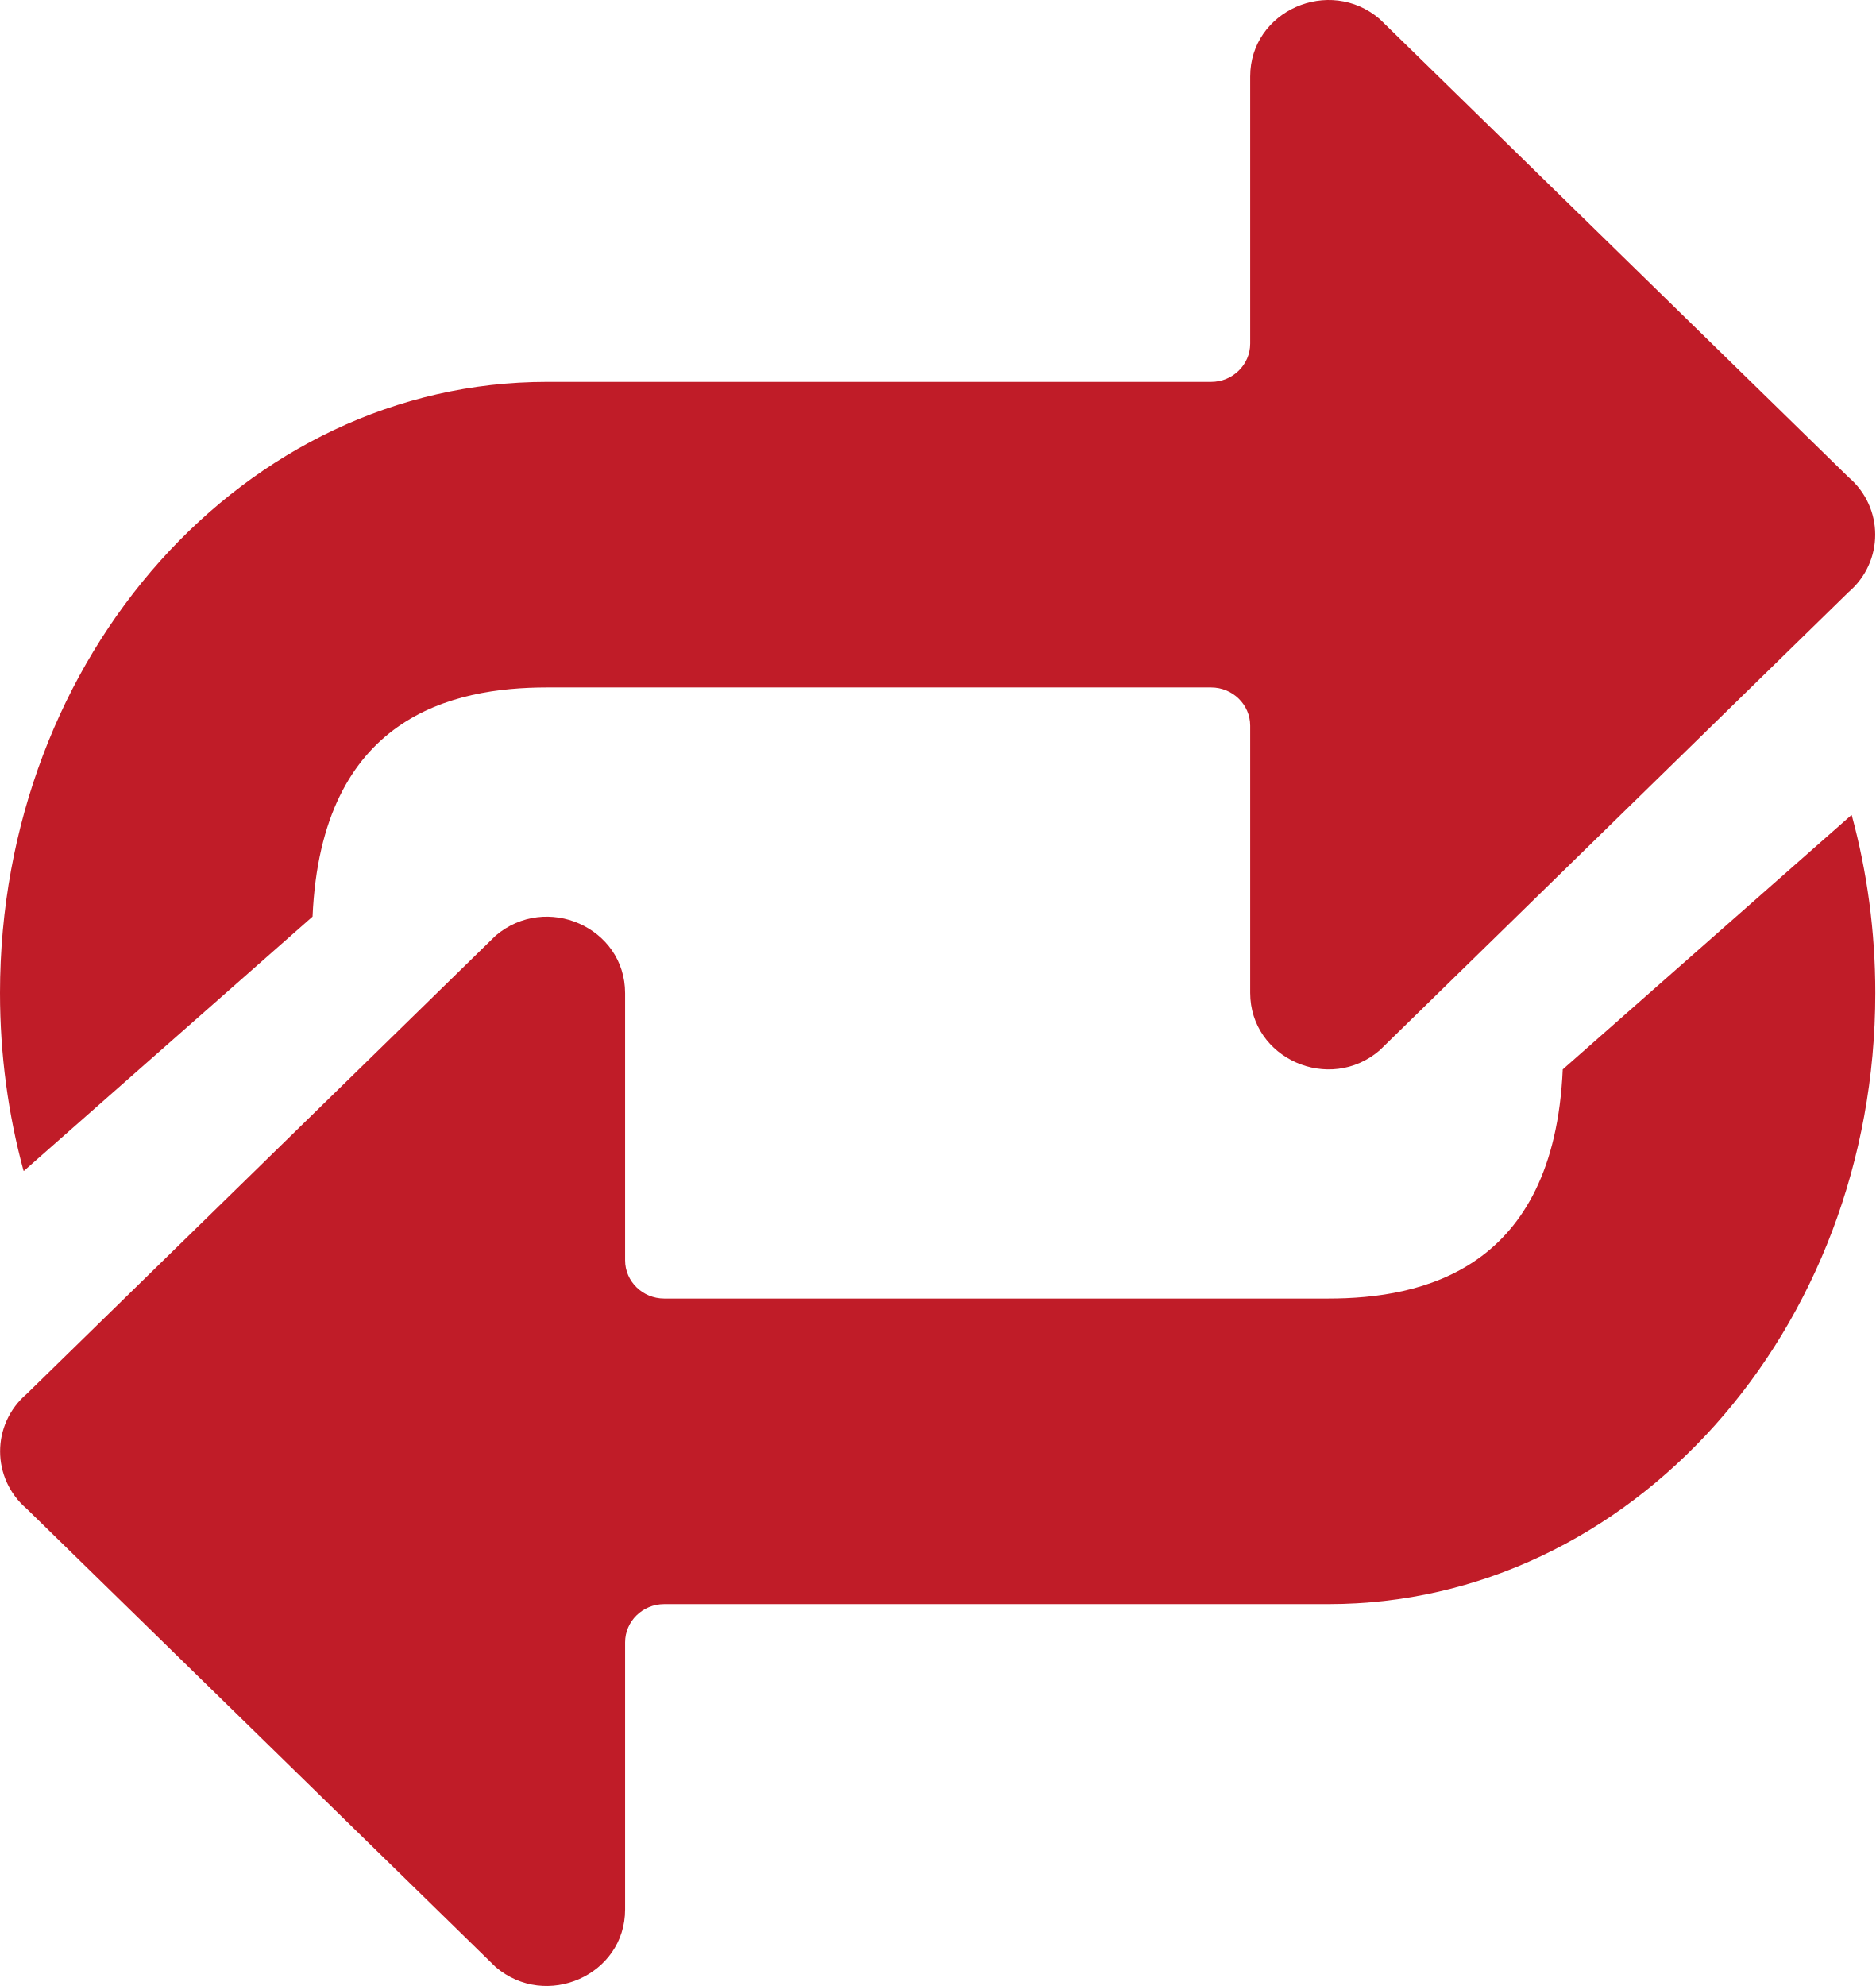
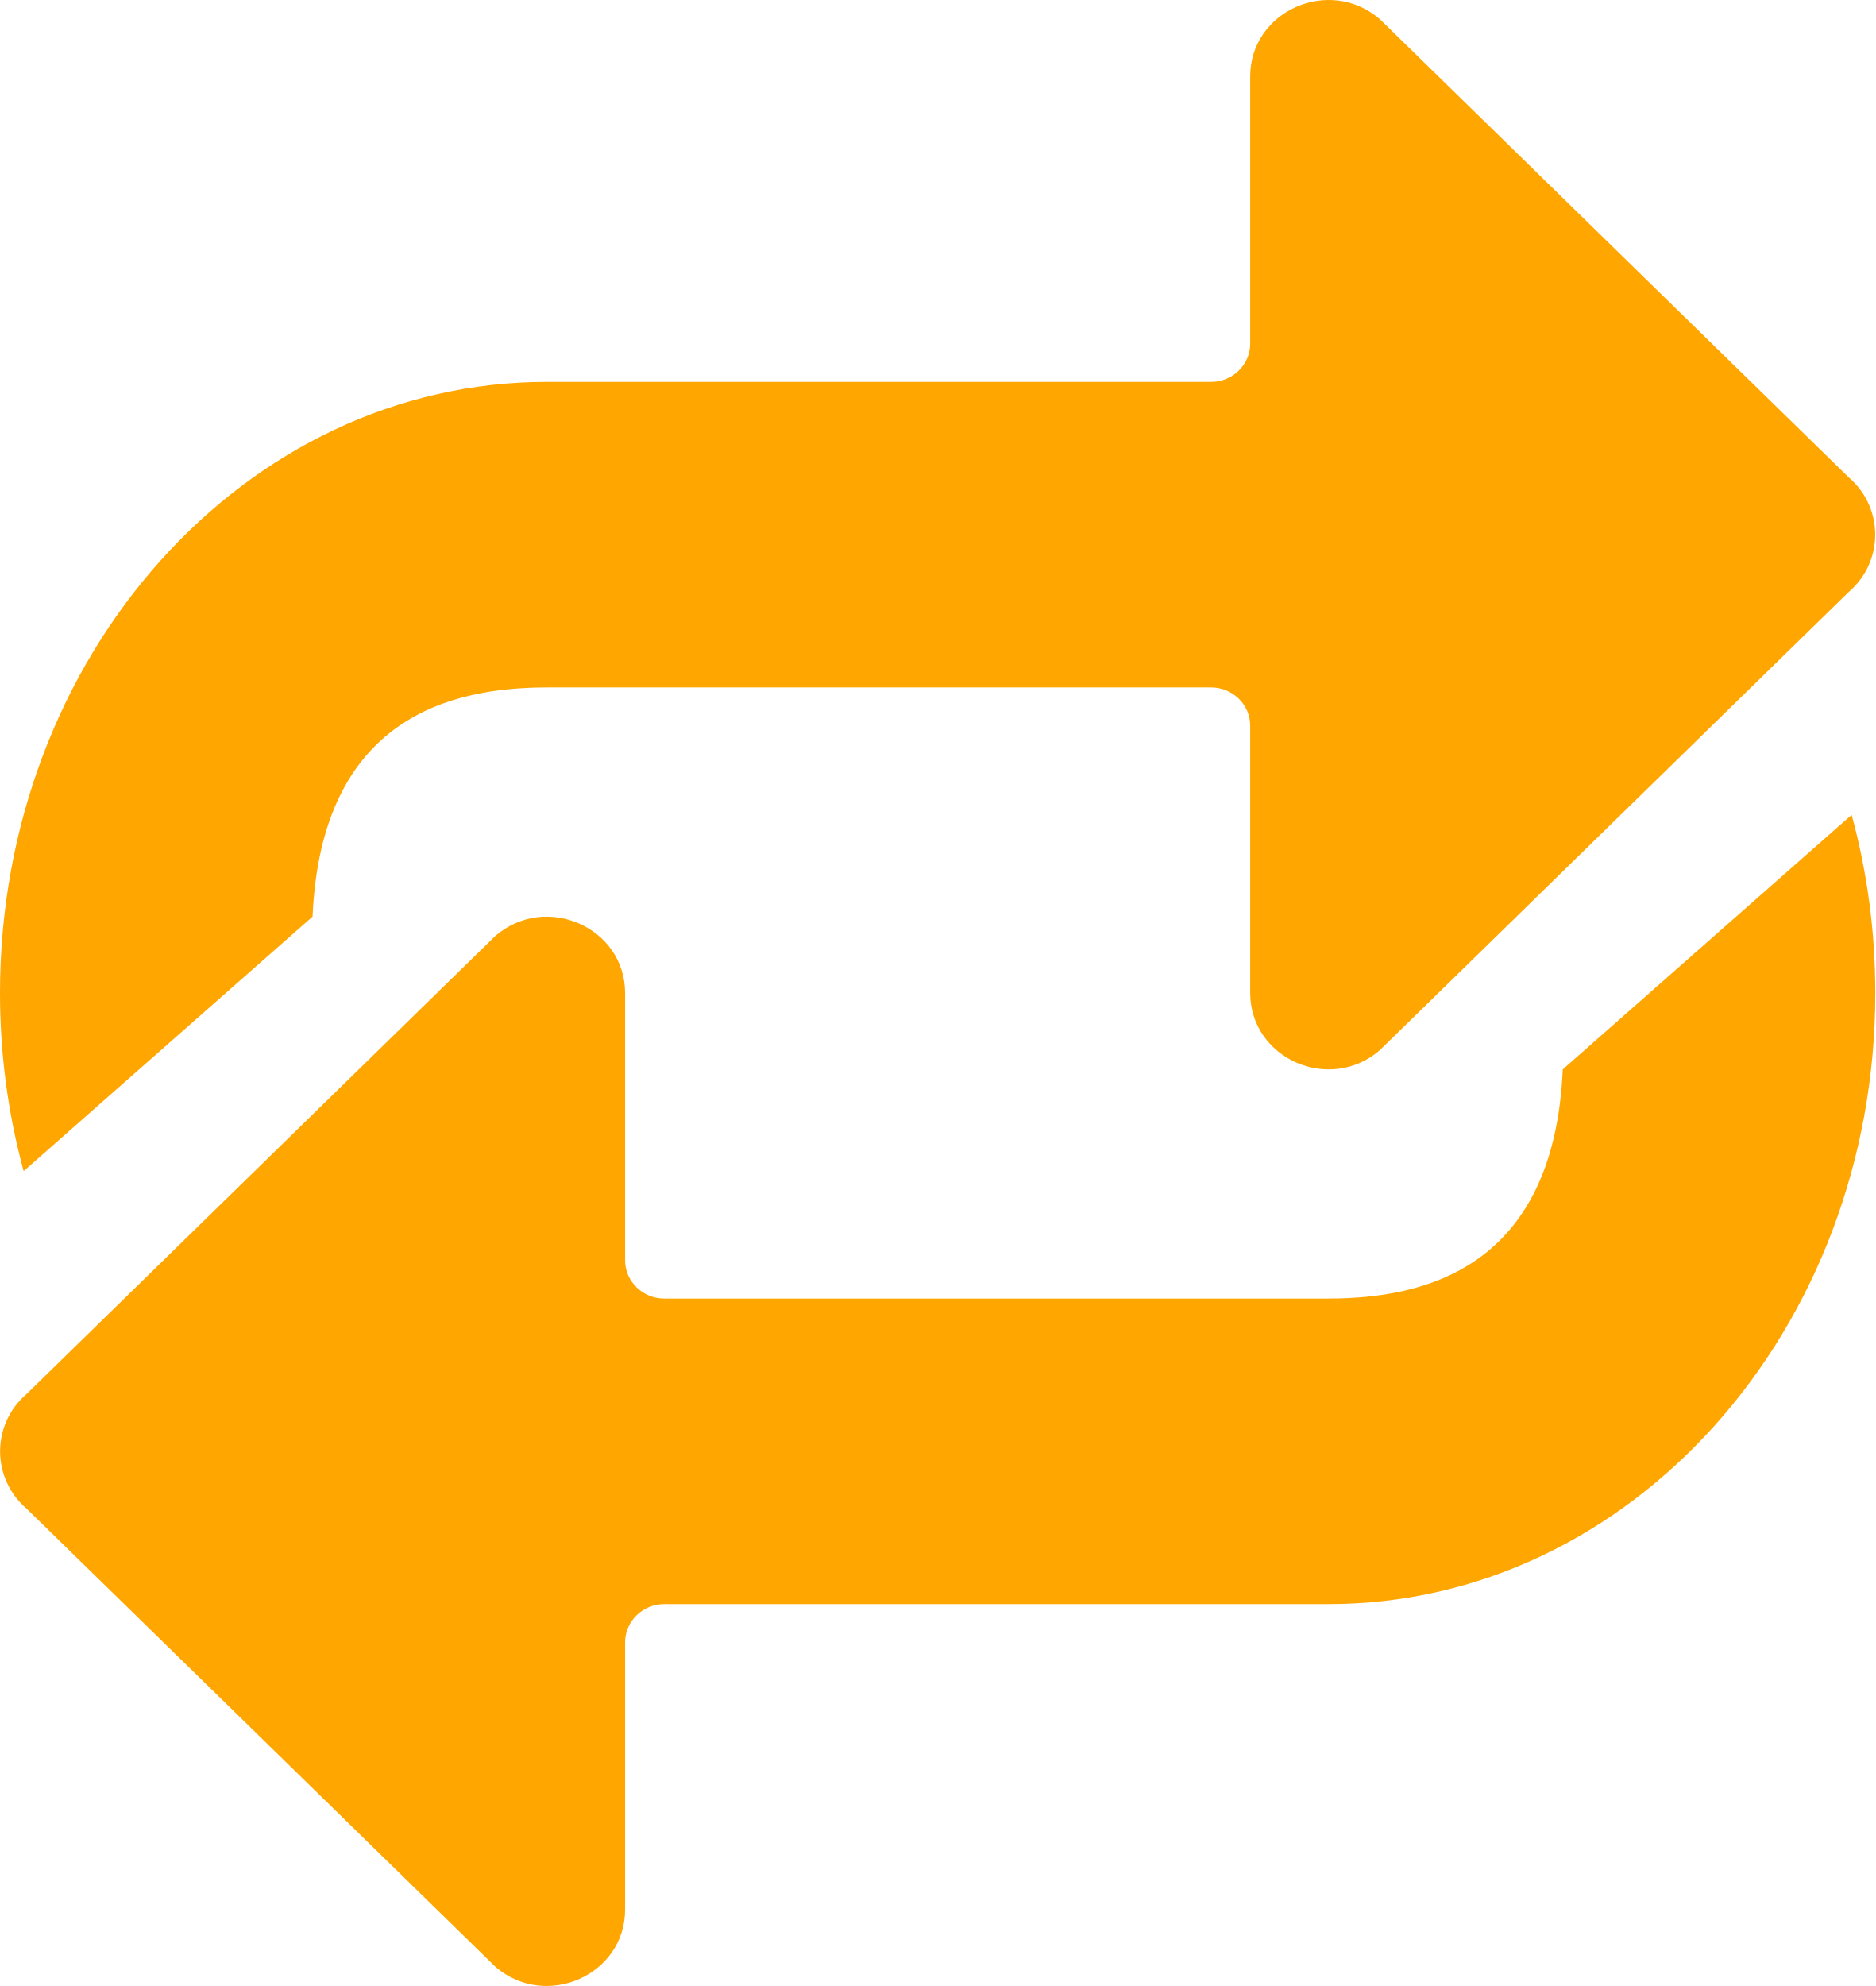
<svg xmlns="http://www.w3.org/2000/svg" width="17" height="18" version="1.1" id="svg1673">
  <defs id="defs1677">
    <linearGradient y2="123.913" y1="4.25" x2="64" x1="64" gradientUnits="userSpaceOnUse" id="SVGID_1_">
      <stop id="stop1646" style="stop-color:#FFAB40" offset="0" />
      <stop id="stop1648" style="stop-color:#FF6D00" offset="1" />
    </linearGradient>
  </defs>
-   <g style="fill:#c01c28;fill-opacity:1" id="g1667" transform="matrix(0.1770833,0,0,0.1730874,-2.833333,-2.077594)">
-     <path d="M 86.63,67 C 84.05,69.27 80,67.43 80,63.99 V 50 c 0,-1.1 -0.9,-2 -2,-2 H 44 C 39.18,48 32.45,49.51 32,60 L 17.22,73.32 C 17.21,73.31 17.2,73.3 17.2,73.29 16.42,70.35 16,67.23 16,64 16,46.33 28.54,32 44,32 h 34 c 1.1,0 2,-0.9 2,-2 V 16.01 c 0,-3.44 4.05,-5.27 6.63,-3.01 l 24,23.99 c 1.82,1.59 1.82,4.43 0,6.02 z" style="fill:#c01c28;fill-opacity:1" id="path1663" />
-     <path d="M 41.37,61 C 43.96,58.74 48,60.57 48,64.01 V 78 c 0,1.1 0.9,2 2,2 h 34 c 4.82,0 11.55,-1.51 12,-12 l 14.78,-13.32 c 0.01,0.01 0.02,0.02 0.02,0.03 0.78,2.94 1.2,6.06 1.2,9.29 0,17.67 -12.54,32 -28,32 H 50 c -1.1,0 -2,0.9 -2,2 v 13.99 c 0,3.44 -4.05,5.27 -6.63,3.01 l -24,-23.99 c -1.82,-1.59 -1.82,-4.43 0,-6.02 z" style="fill:#c01c28;fill-opacity:1" id="path1665" />
+   <g style="fill:#ffa600;fill-opacity:1" id="g1667" transform="matrix(0.1770833,0,0,0.1730874,-2.833333,-2.077594)">
+     <path d="M 86.63,67 C 84.05,69.27 80,67.43 80,63.99 V 50 c 0,-1.1 -0.9,-2 -2,-2 H 44 C 39.18,48 32.45,49.51 32,60 L 17.22,73.32 C 17.21,73.31 17.2,73.3 17.2,73.29 16.42,70.35 16,67.23 16,64 16,46.33 28.54,32 44,32 h 34 c 1.1,0 2,-0.9 2,-2 V 16.01 c 0,-3.44 4.05,-5.27 6.63,-3.01 l 24,23.99 c 1.82,1.59 1.82,4.43 0,6.02 z" style="fill:#ffa600;fill-opacity:1" id="path1663" />
+     <path d="M 41.37,61 C 43.96,58.74 48,60.57 48,64.01 V 78 c 0,1.1 0.9,2 2,2 h 34 c 4.82,0 11.55,-1.51 12,-12 l 14.78,-13.32 c 0.01,0.01 0.02,0.02 0.02,0.03 0.78,2.94 1.2,6.06 1.2,9.29 0,17.67 -12.54,32 -28,32 H 50 c -1.1,0 -2,0.9 -2,2 v 13.99 c 0,3.44 -4.05,5.27 -6.63,3.01 l -24,-23.99 c -1.82,-1.59 -1.82,-4.43 0,-6.02 z" style="fill:#ffa600;fill-opacity:1" id="path1665" />
  </g>
</svg>
